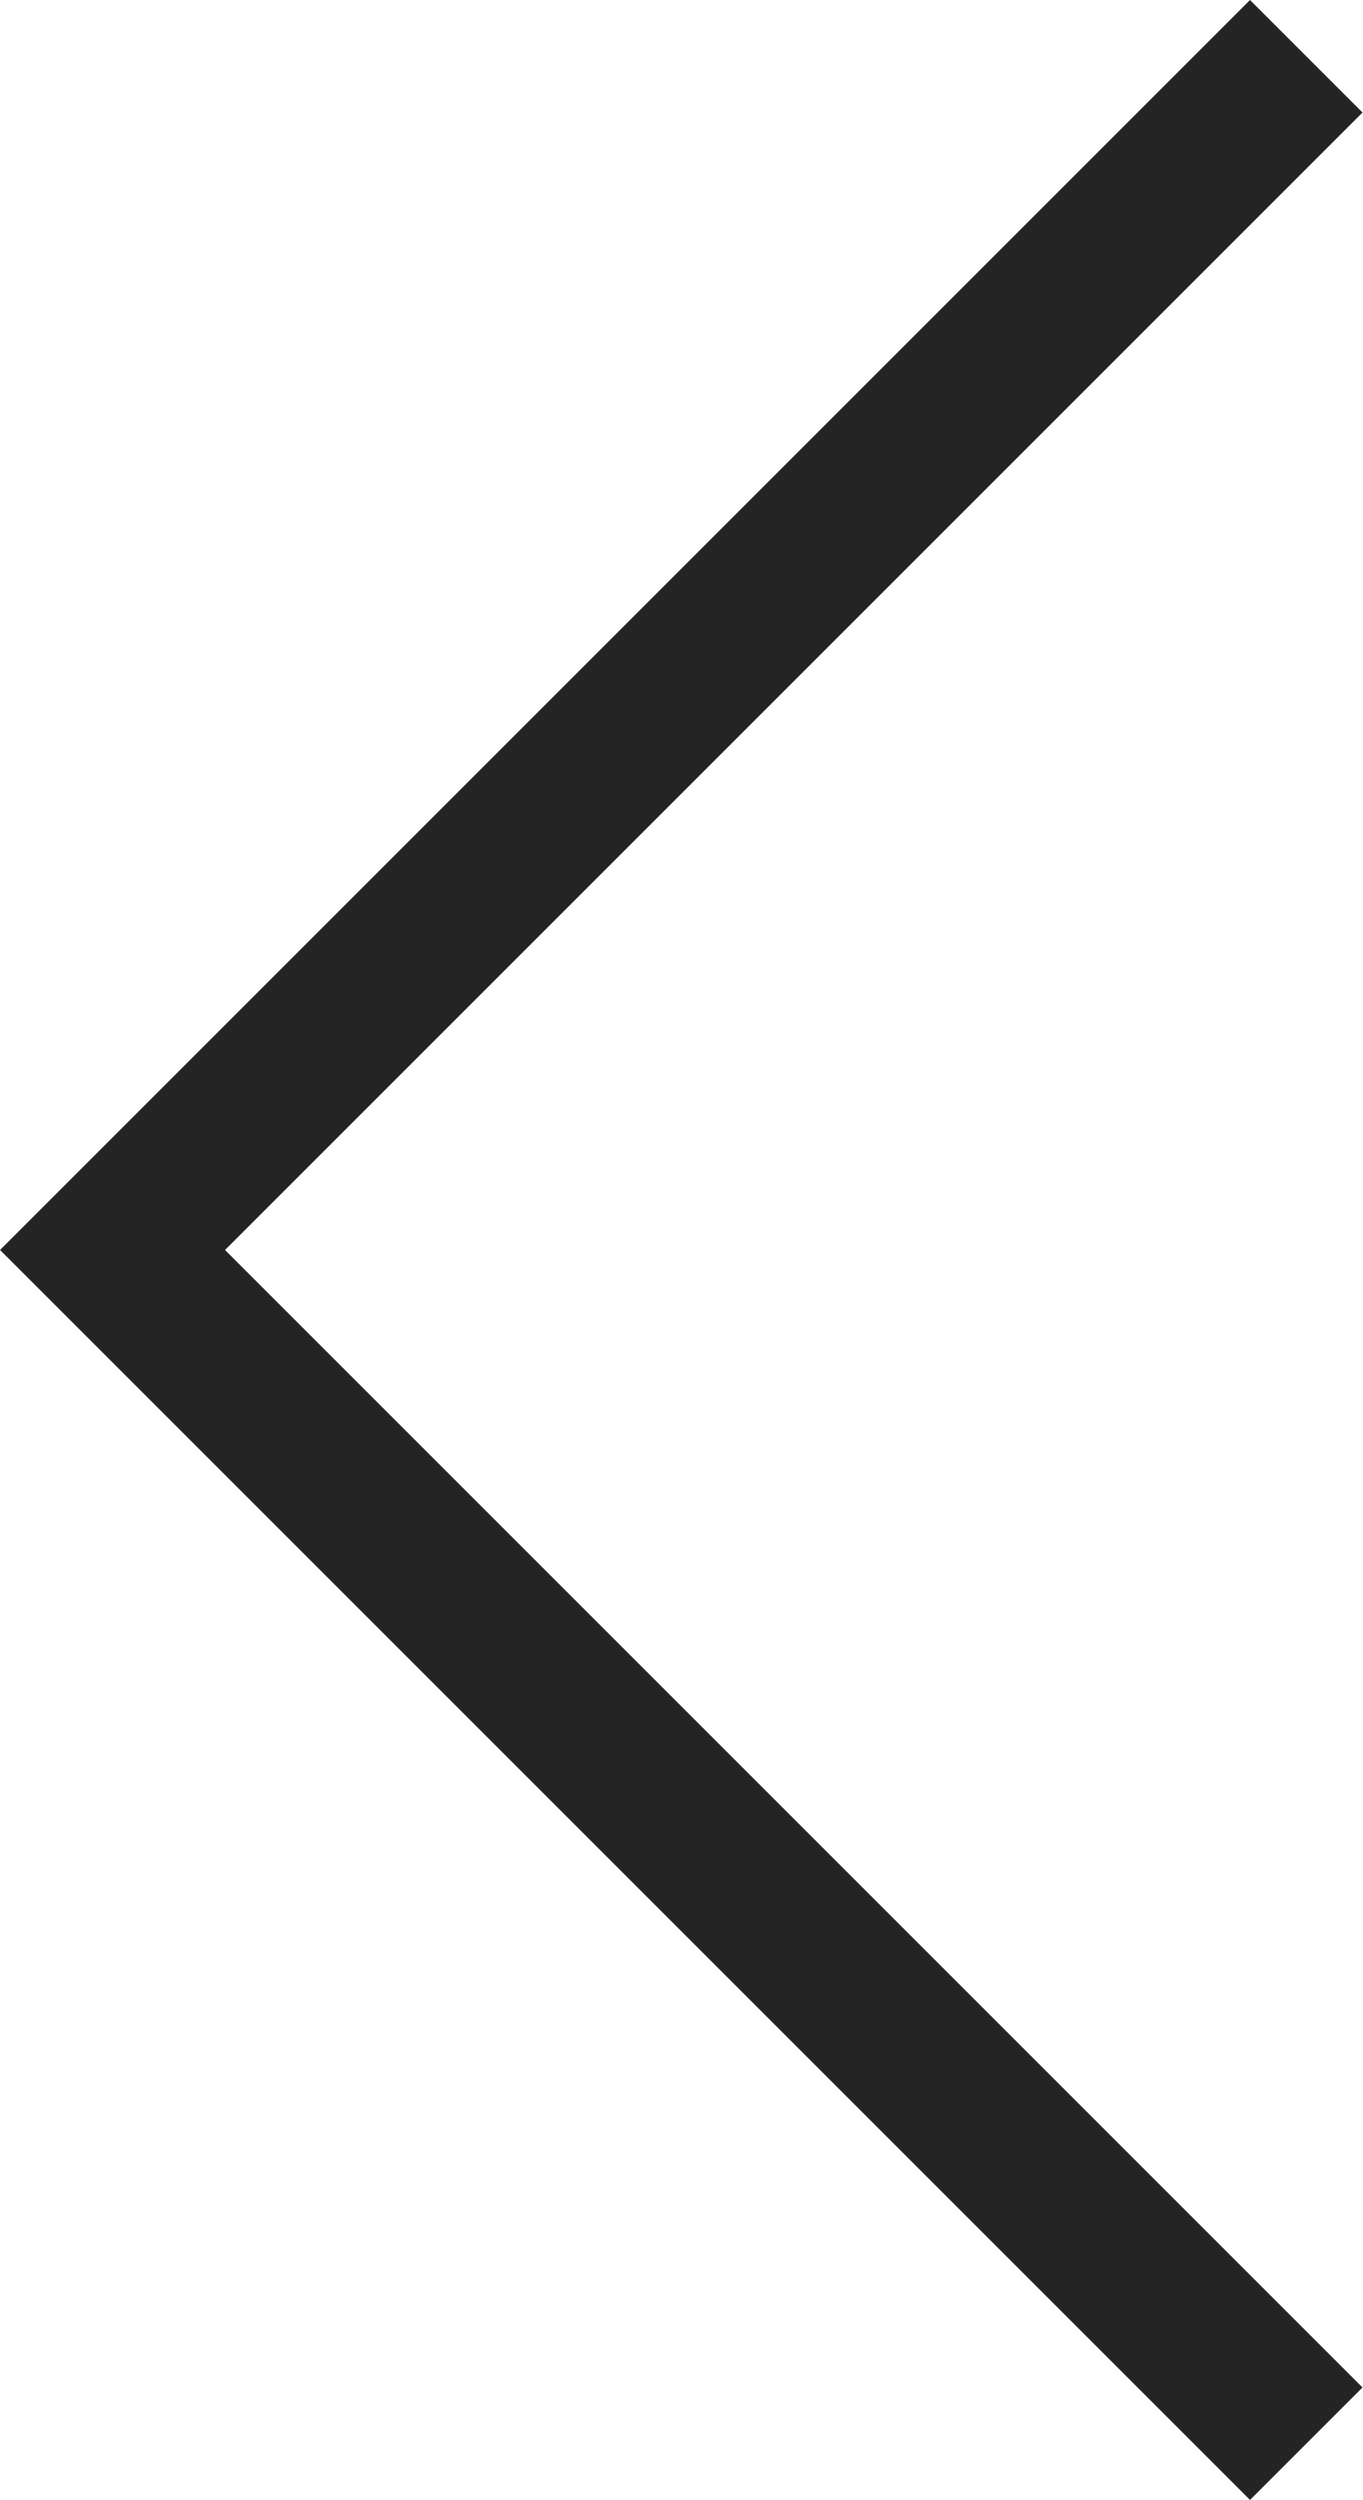
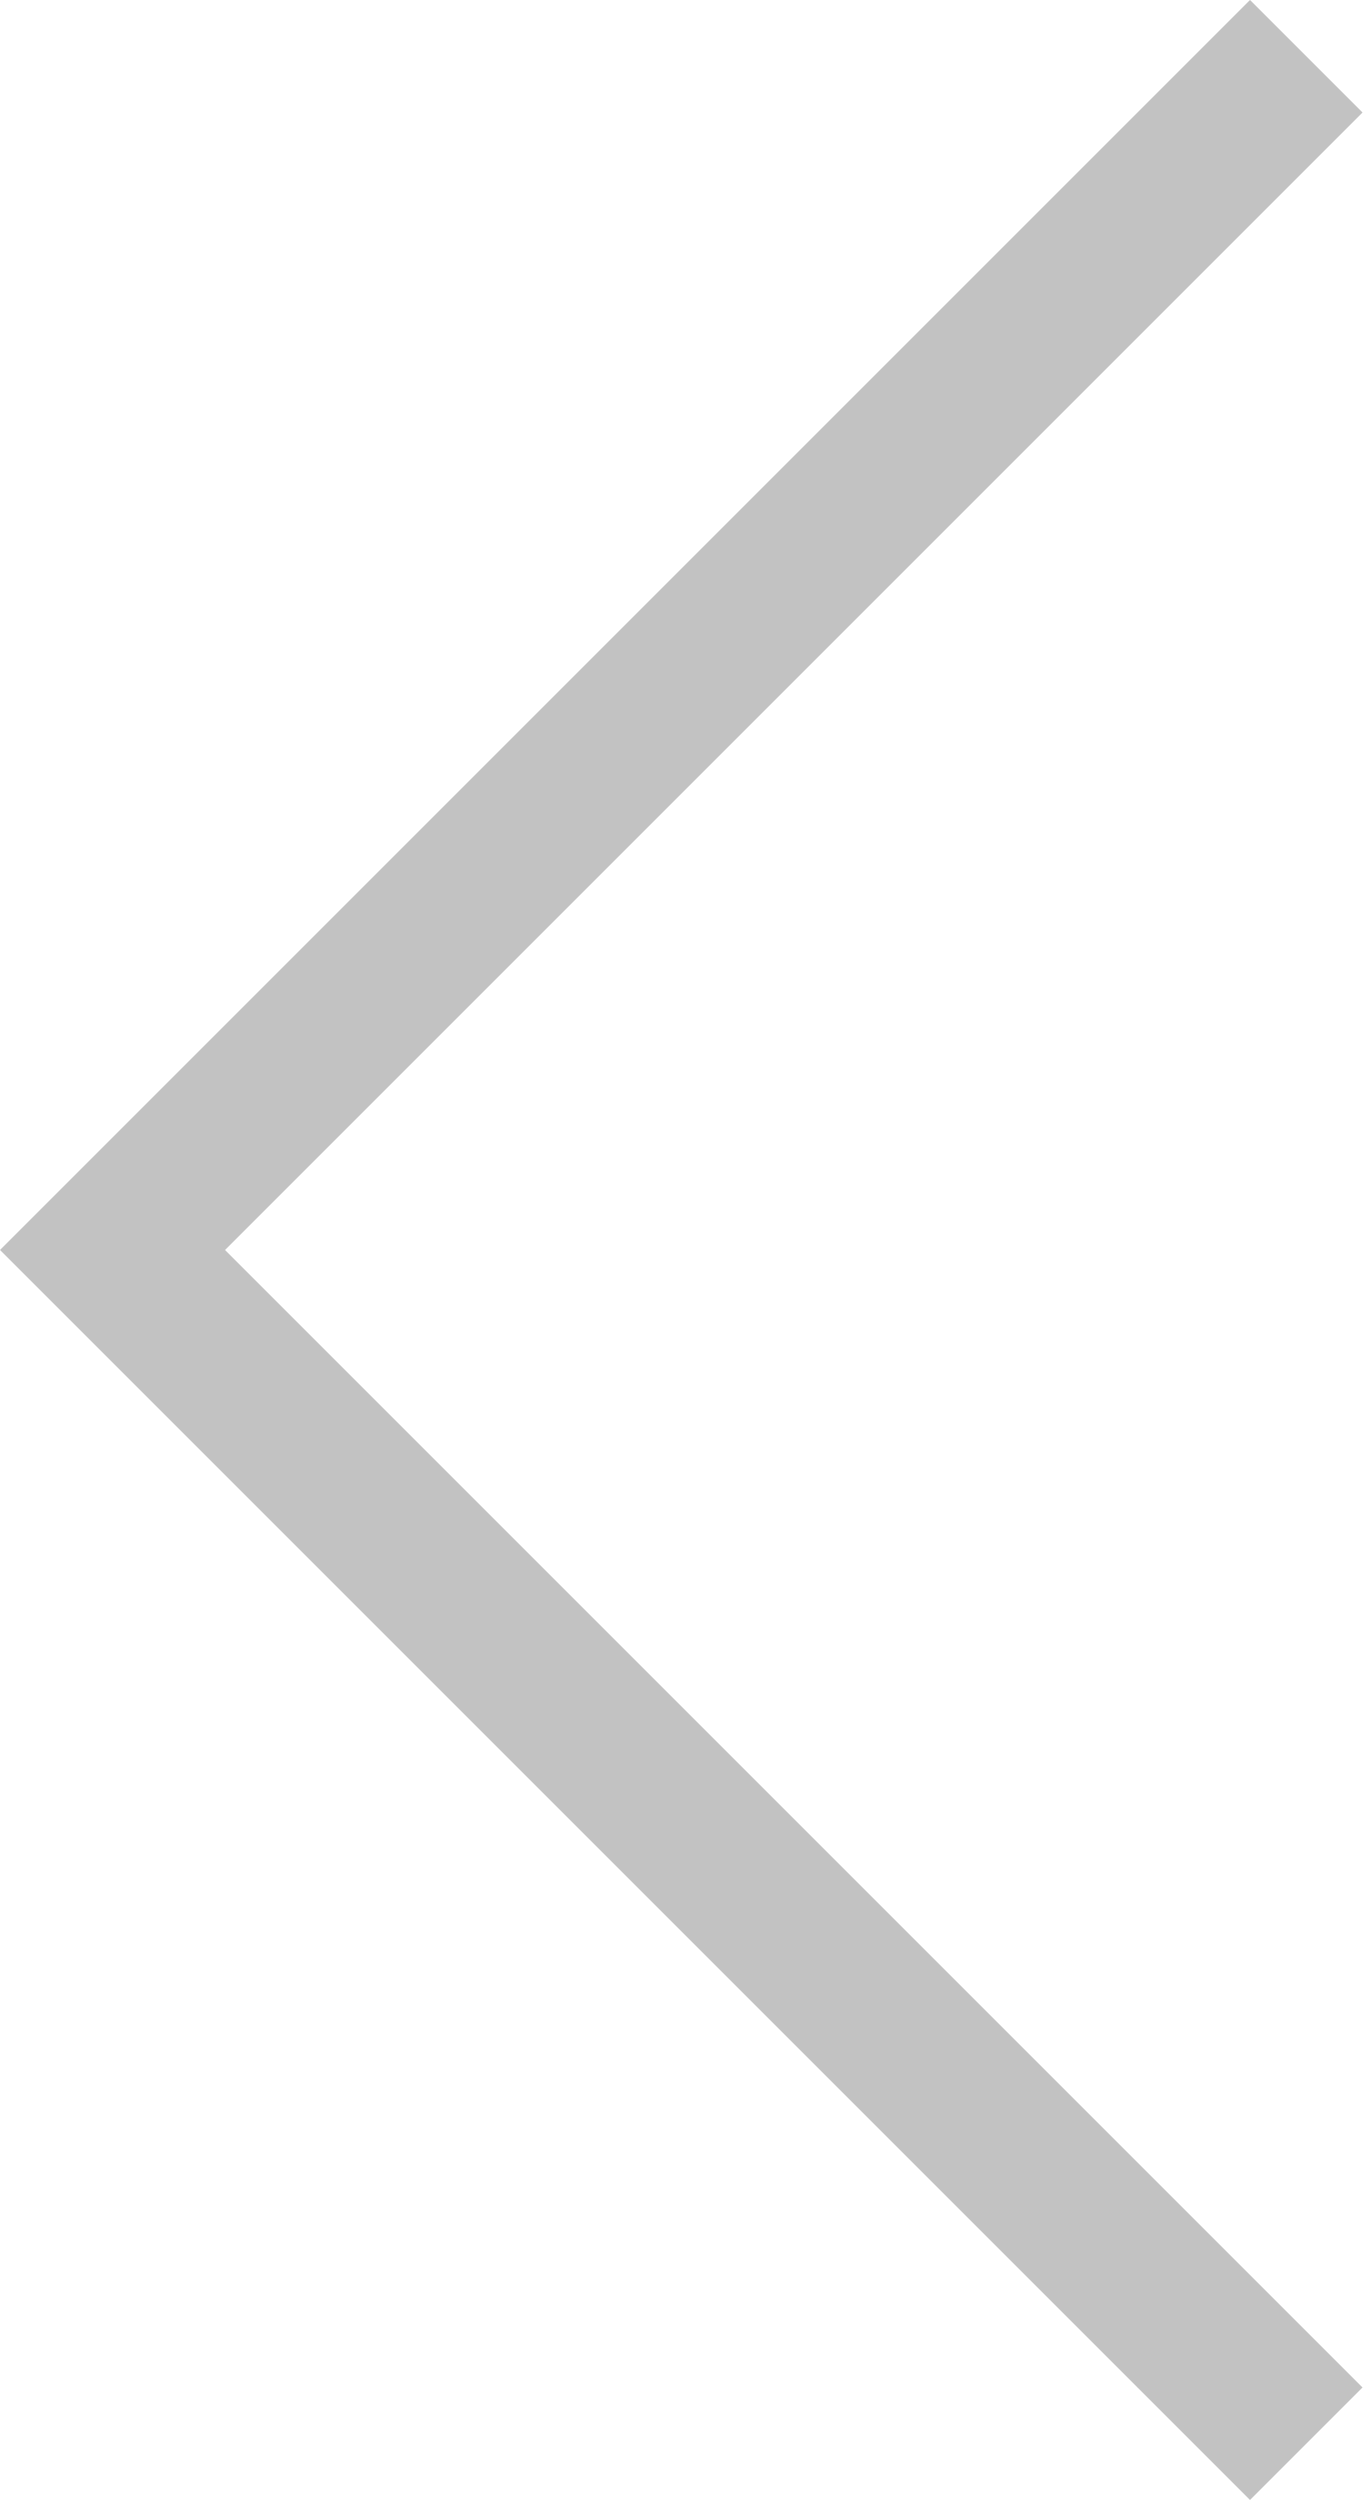
<svg xmlns="http://www.w3.org/2000/svg" version="1.2" baseProfile="tiny" id="Camada_6" x="0px" y="0px" viewBox="0 0 8.174 14.998" xml:space="preserve">
  <g>
-     <polygon fill="#242424" points="7.499,14.998 8.174,14.323 1.35,7.499 8.174,0.675 7.499,0 0,7.499  " />
+     <polygon fill="#c2c2c2" points="7.499,14.998 8.174,14.323 1.35,7.499 8.174,0.675 7.499,0 0,7.499  " />
  </g>
</svg>
